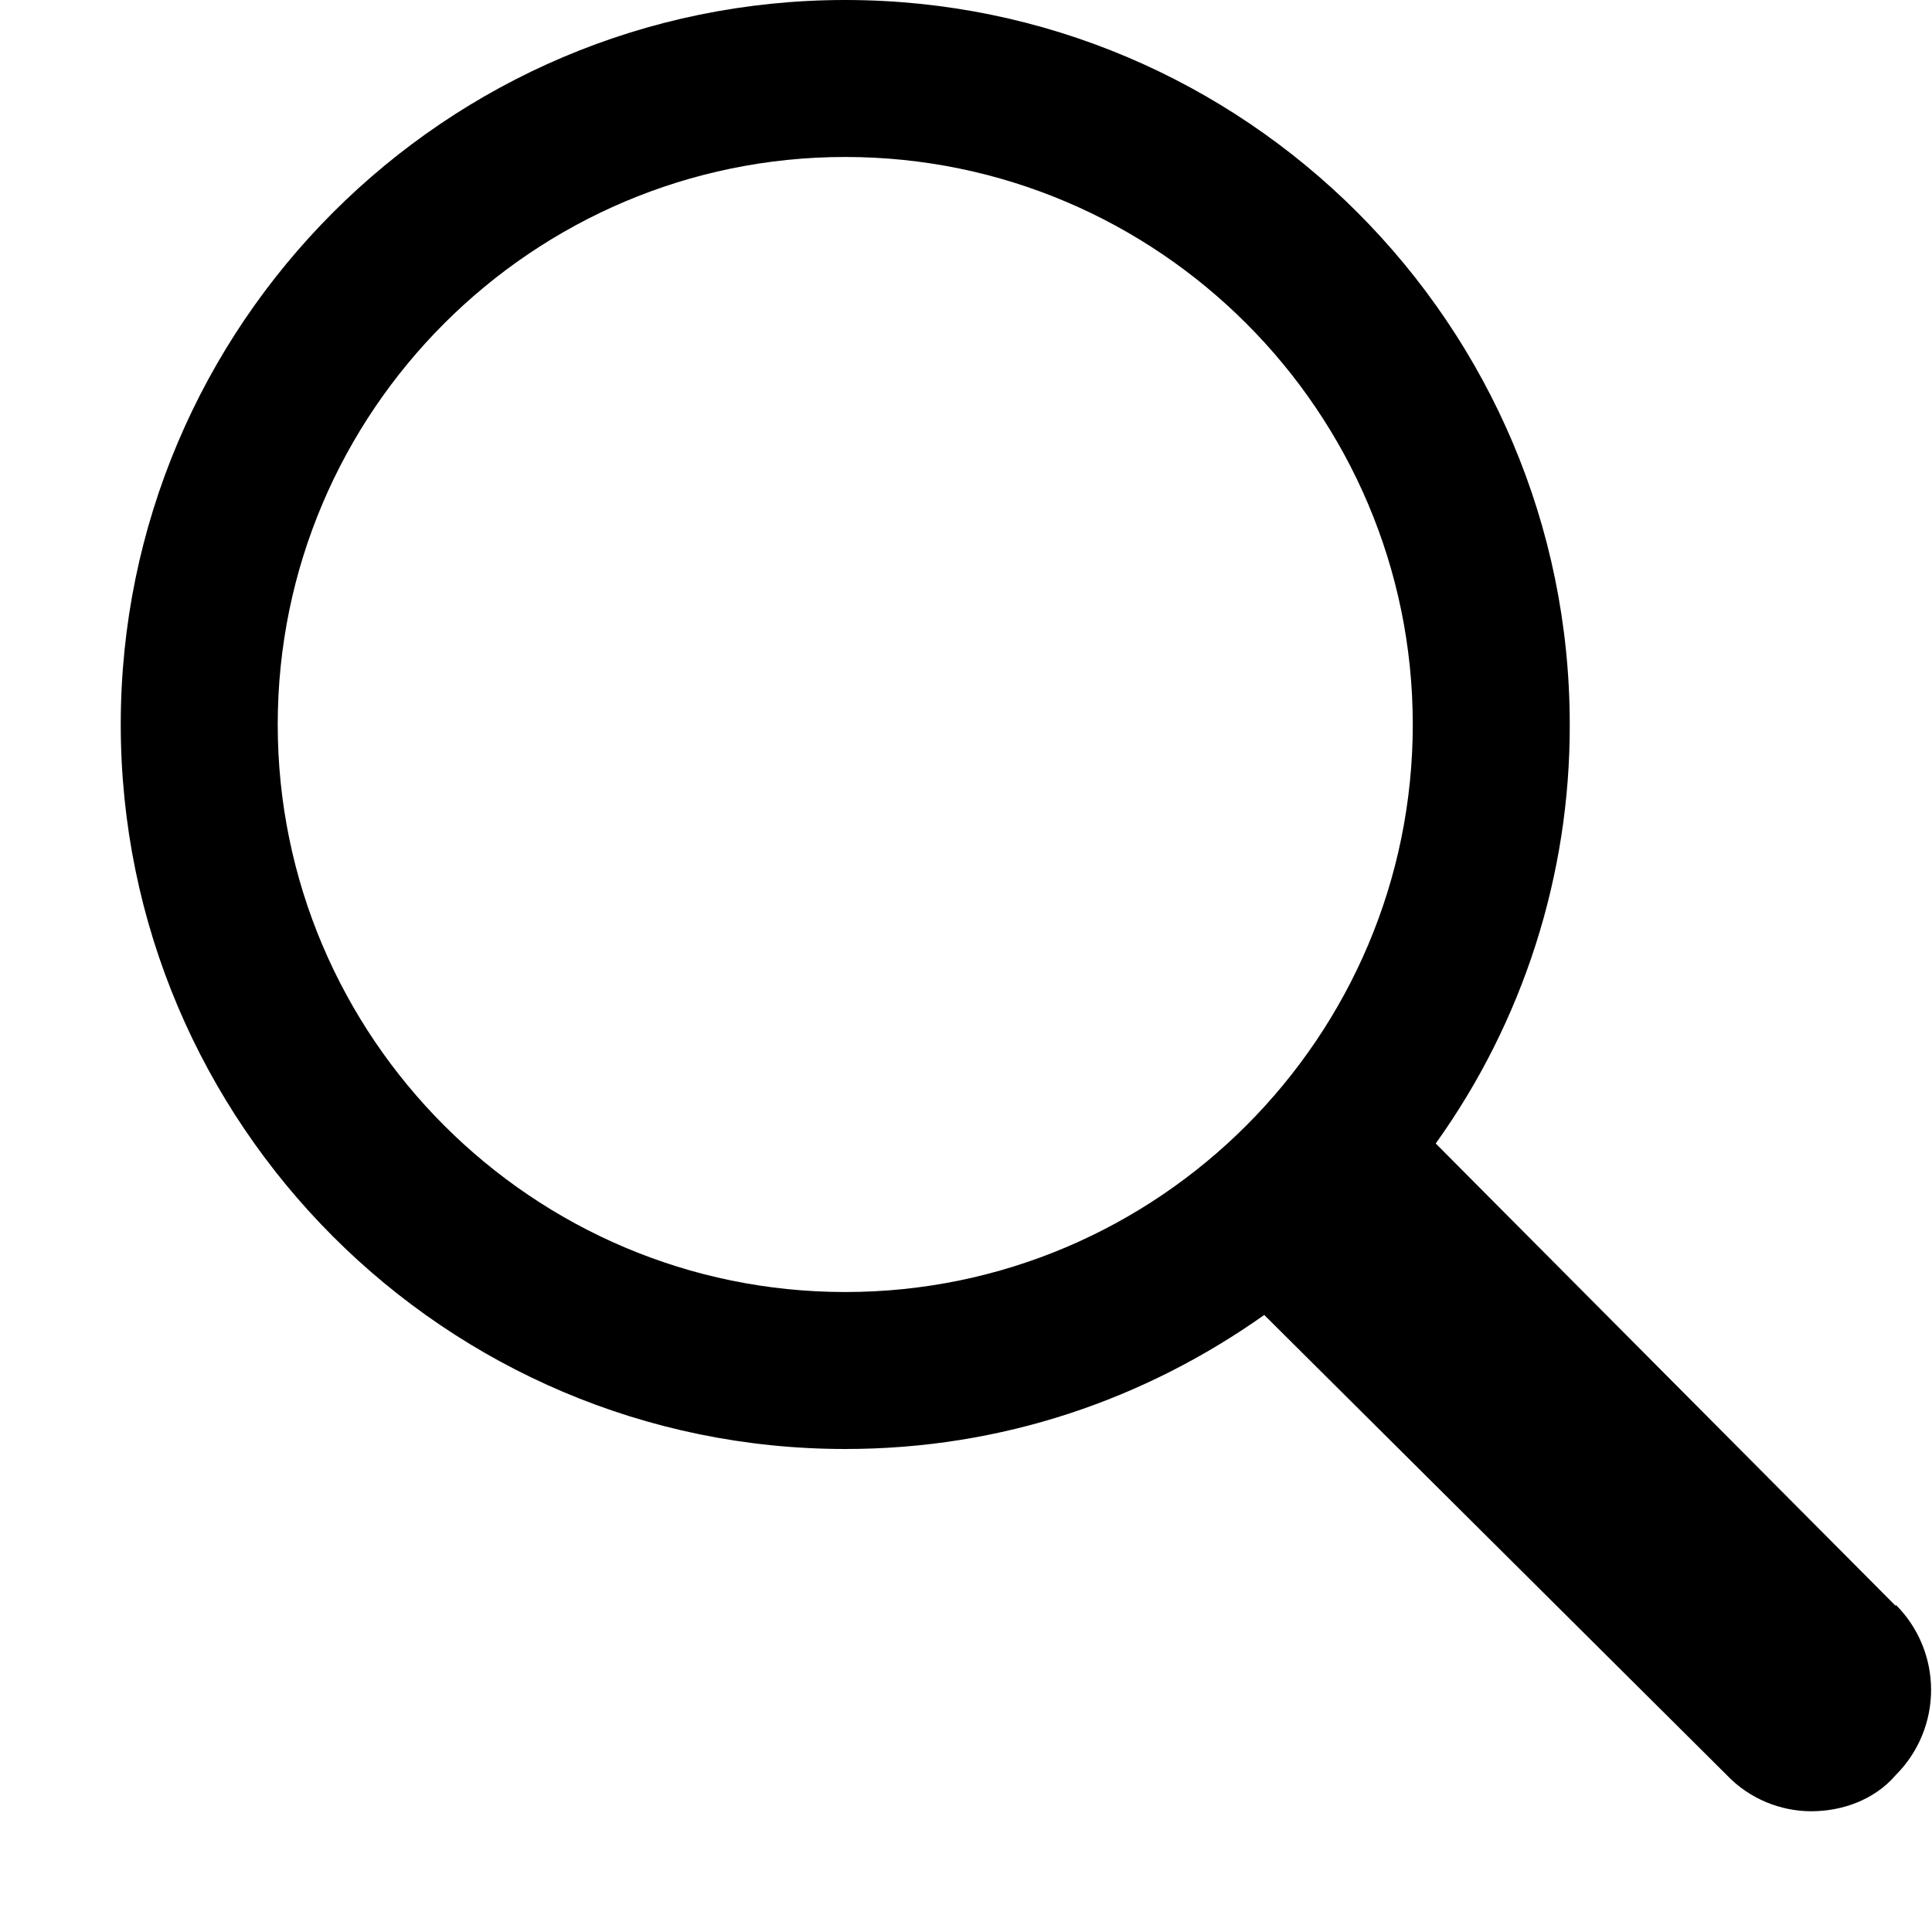
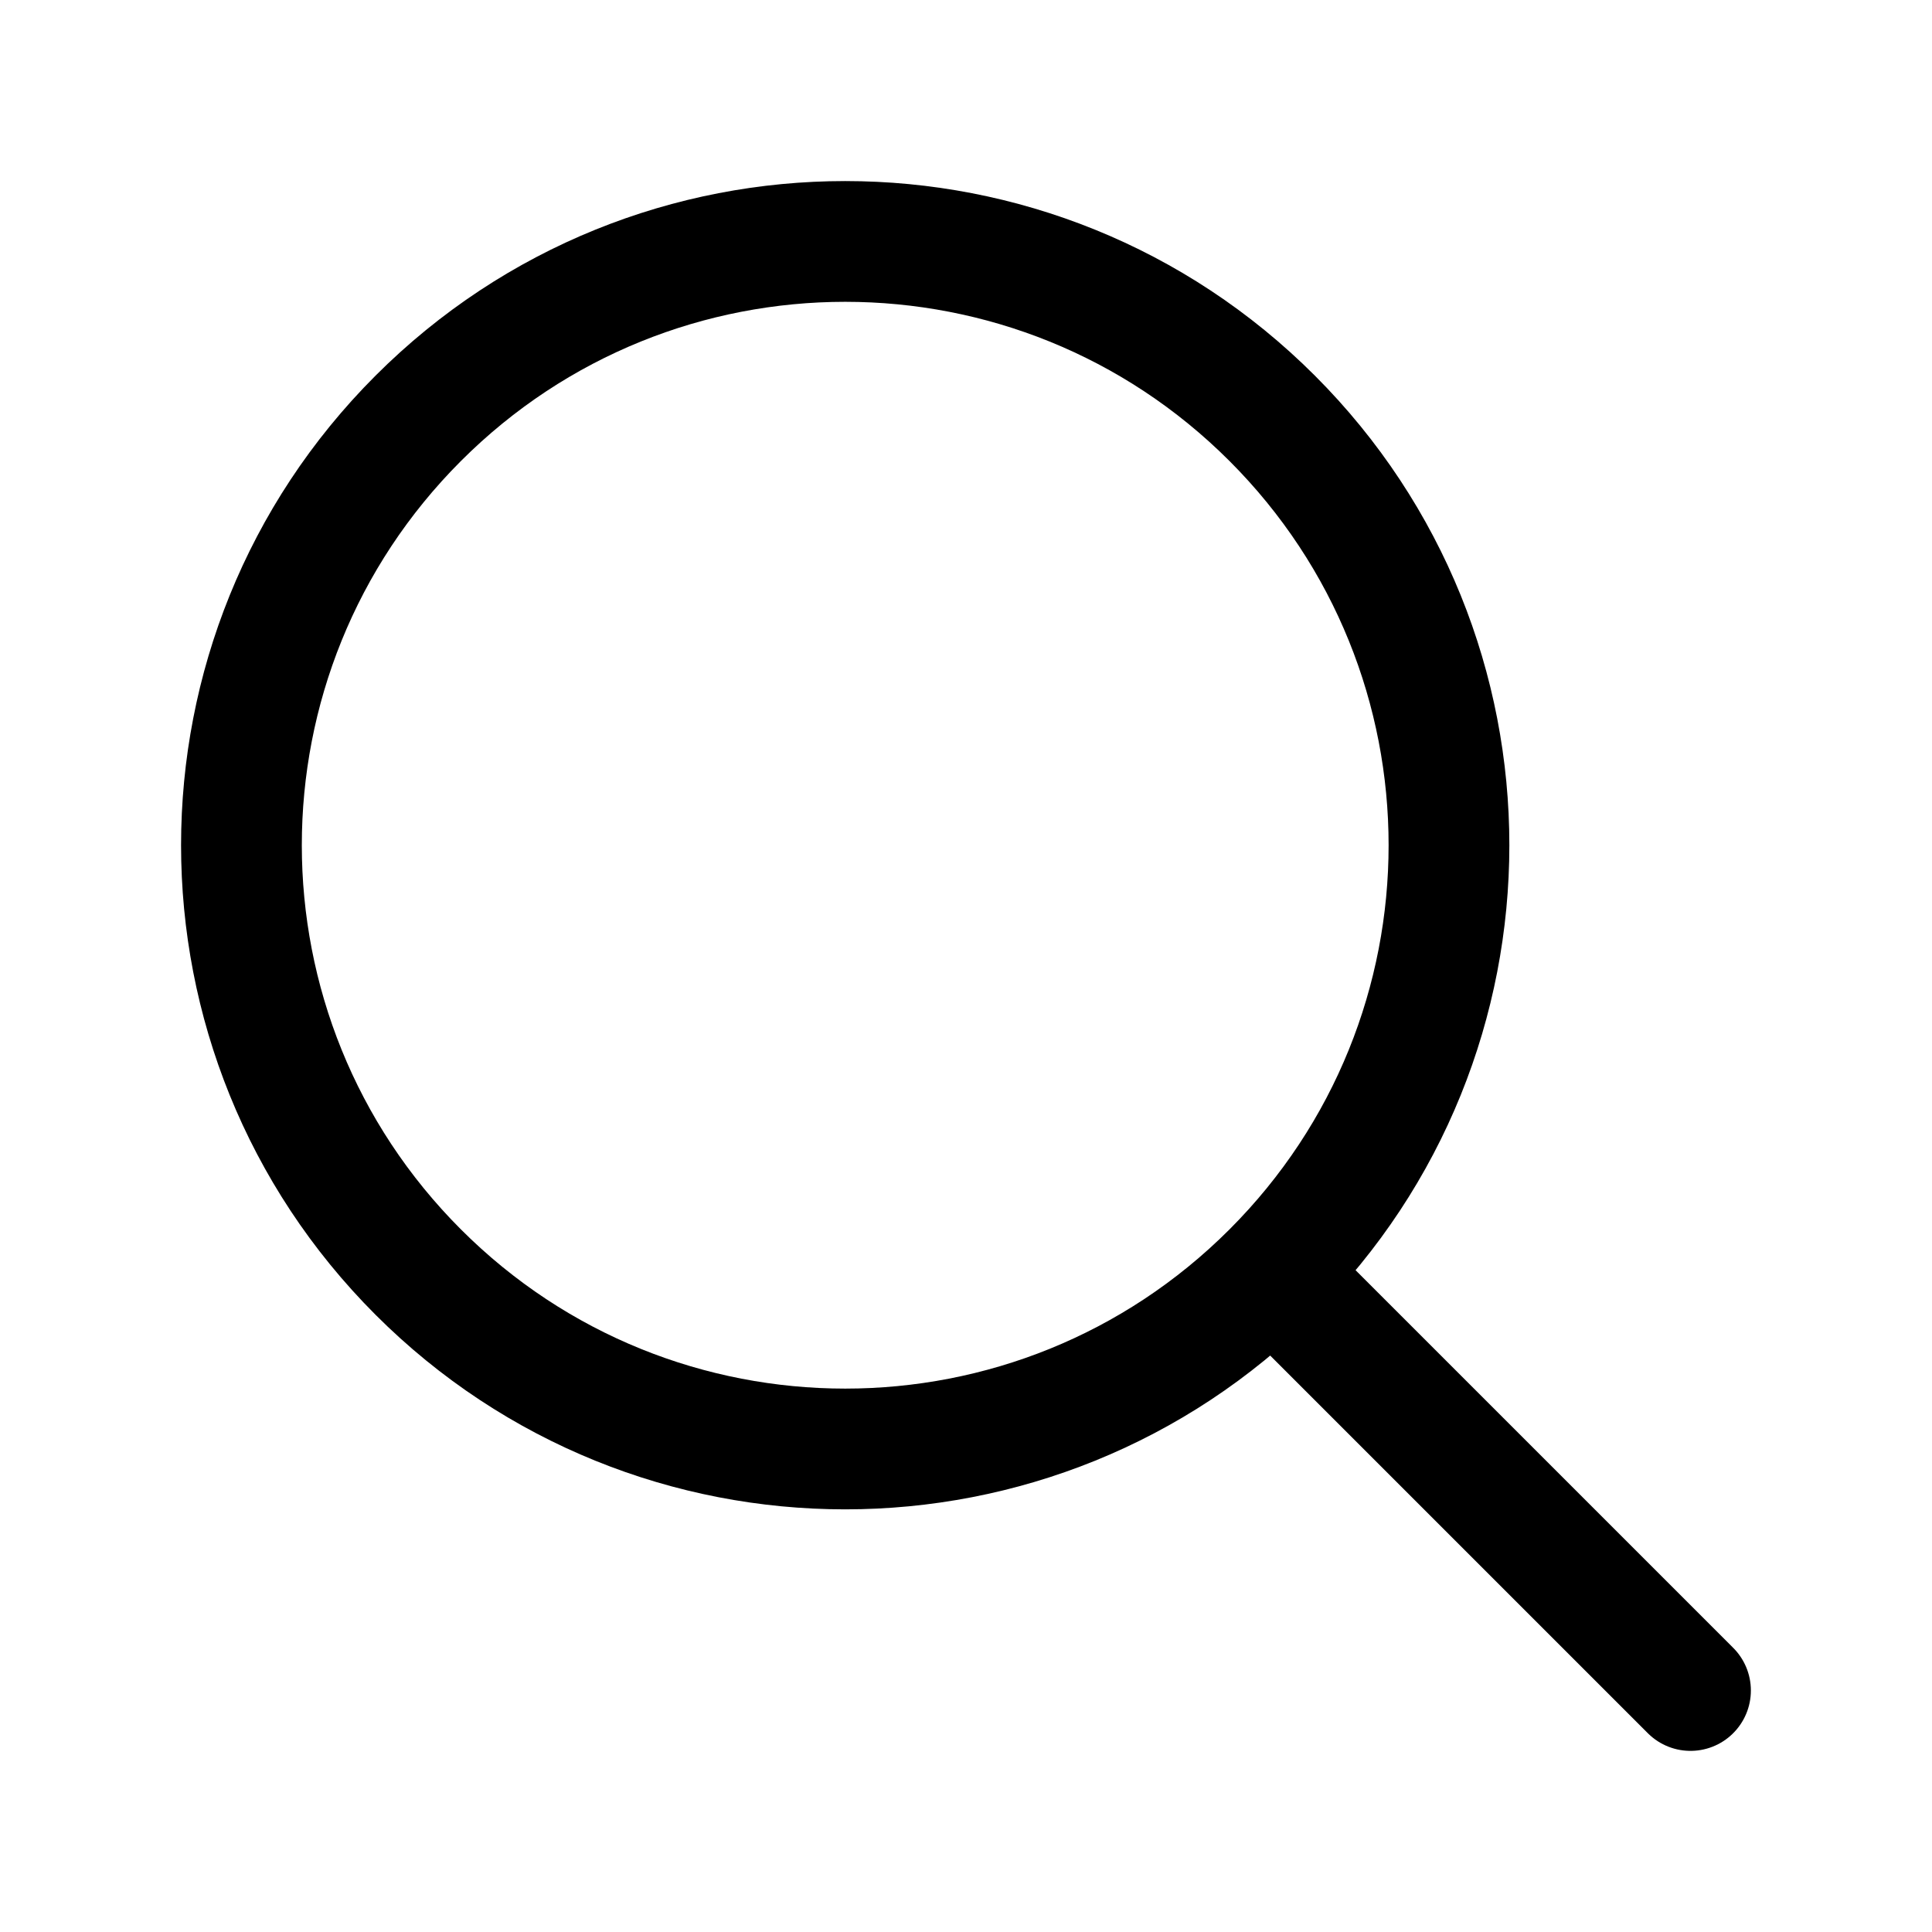
- <svg xmlns="http://www.w3.org/2000/svg" width="16" height="16" id="search">
-   <path fill-rule="evenodd" d="m15.7 13.3-3.81-3.83A5.93 5.93 0 0 0 13 6c0-3.31-2.69-6-6-6S1 2.69 1 6s2.69 6 6 6c1.3 0 2.48-.41 3.47-1.11l3.83 3.81c.19.2.45.3.7.3.25 0 .52-.09.7-.3a.996.996 0 0 0 0-1.41v.01zM7 10.7c-2.59 0-4.7-2.11-4.7-4.7 0-2.59 2.11-4.7 4.7-4.7 2.59 0 4.7 2.11 4.7 4.7 0 2.59-2.11 4.7-4.7 4.7z" />
+ <svg xmlns="http://www.w3.org/2000/svg" fill="none" viewBox="0 0 24 24" stroke-width="1.5" stroke="currentColor" class="w-6 h-6">
+   <path stroke-linecap="round" stroke-linejoin="round" d="m21 21-5.197-5.197m0 0A7.5 7.5 0 1 0 5.196 5.196a7.5 7.5 0 0 0 10.607 10.607Z" />
</svg>
